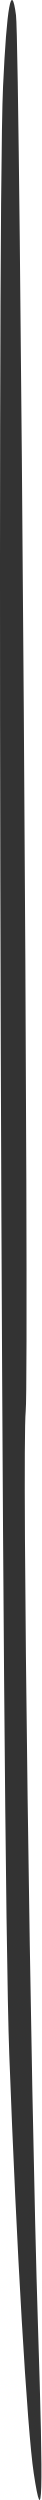
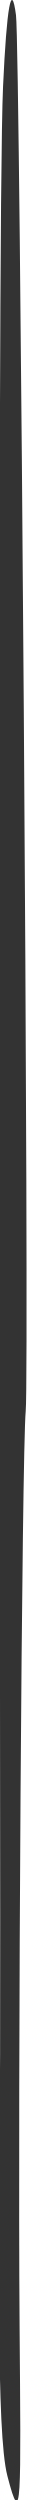
<svg xmlns="http://www.w3.org/2000/svg" version="1.1" width="9.014" height="543.617" id="svg5181">
  <defs id="defs5183" />
  <g transform="translate(-304.0646,-223.4108)" id="layer1">
-     <path d="m 311.402,761.216 c -1.439,-9.481 -3.761,-49.2 -5.32,-91 -1.682,-45.093 -2.795,-396.627 -1.355,-428 0.801,-17.452 1.827,-23.101 2.815,-15.5 0.909,6.992 2.914,294.97 2.113,303.52 -0.832,8.88 1.035,148.128 2.668,198.98 1.21,37.665 1.007,44.709 -0.922,32 z" id="path4962" style="fill:#333333" />
+     <path d="m 305.651,761.713 c -2.433,-9.481 -1.748,-49.2 -1.568,-91.497 0.192,-45.124 -0.795,-396.627 0.645,-428 0.801,-17.452 1.827,-23.101 2.815,-15.5 0.909,6.992 2.914,294.97 2.113,303.52 -0.832,8.88 -1.723,147.382 -1.332,198.98 0.286,37.684 0.521,44.948 -2.674,32.497 z" id="path4962" style="fill:#333333" />
  </g>
</svg>
